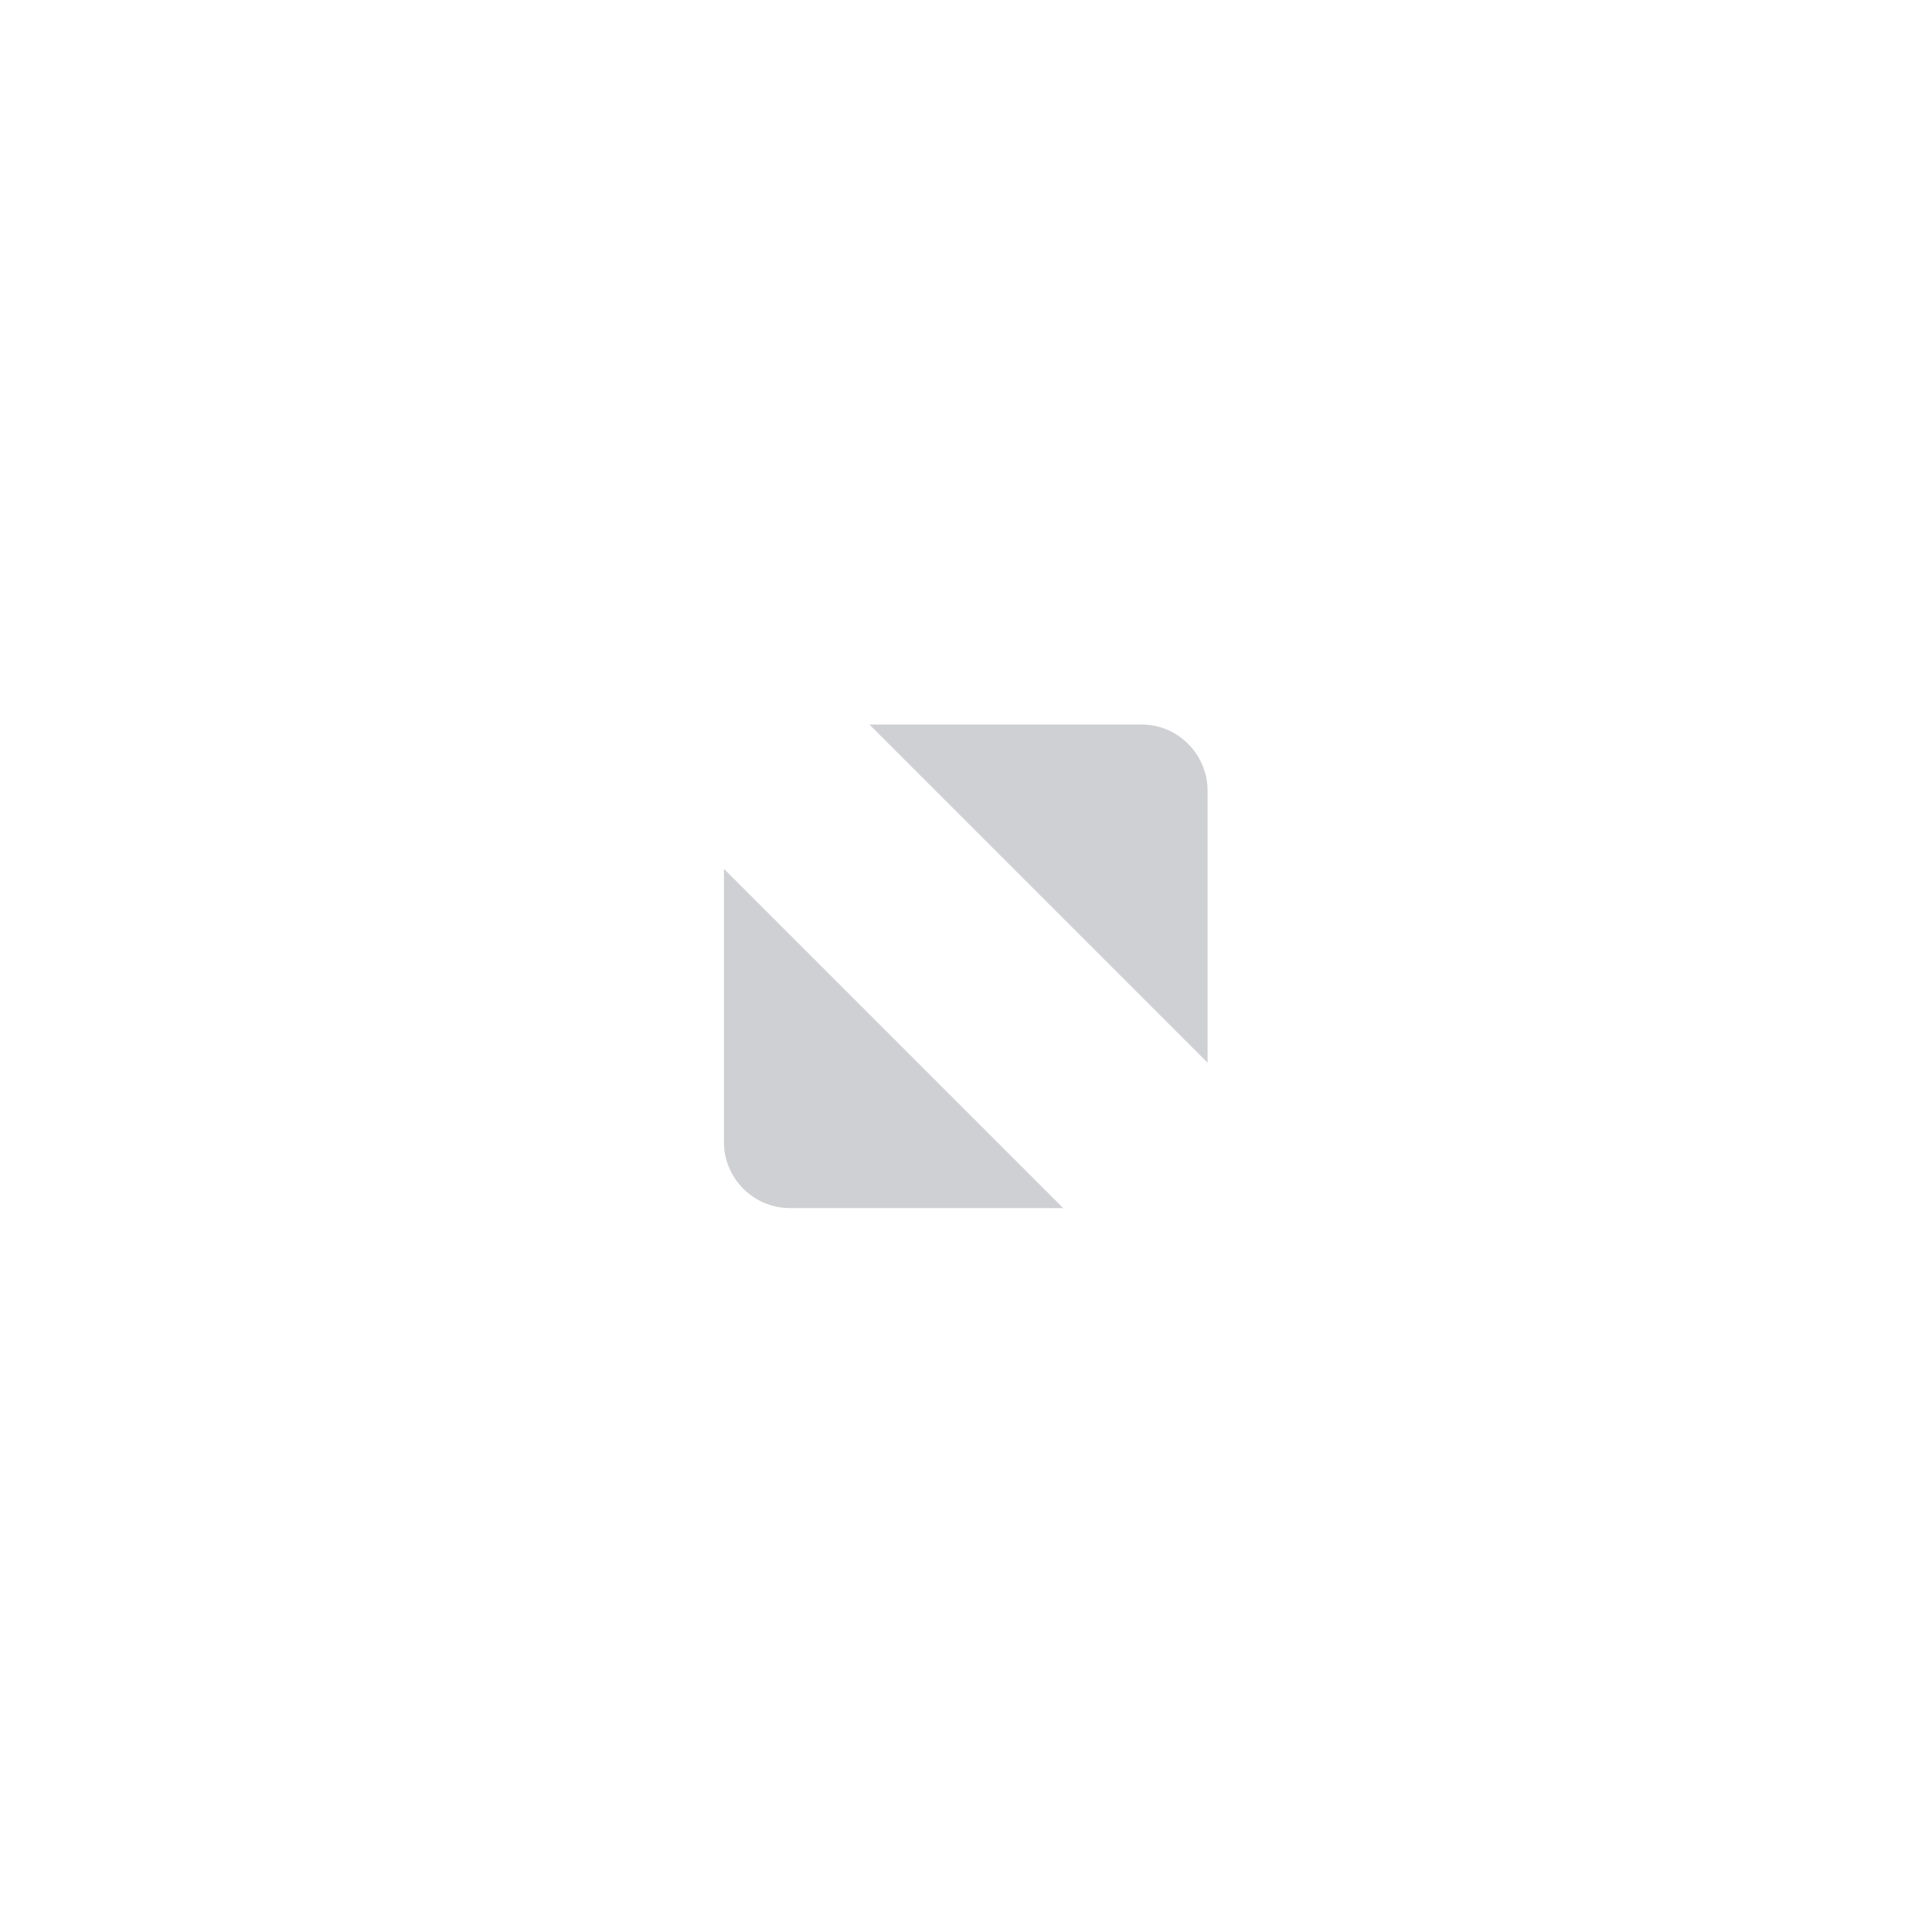
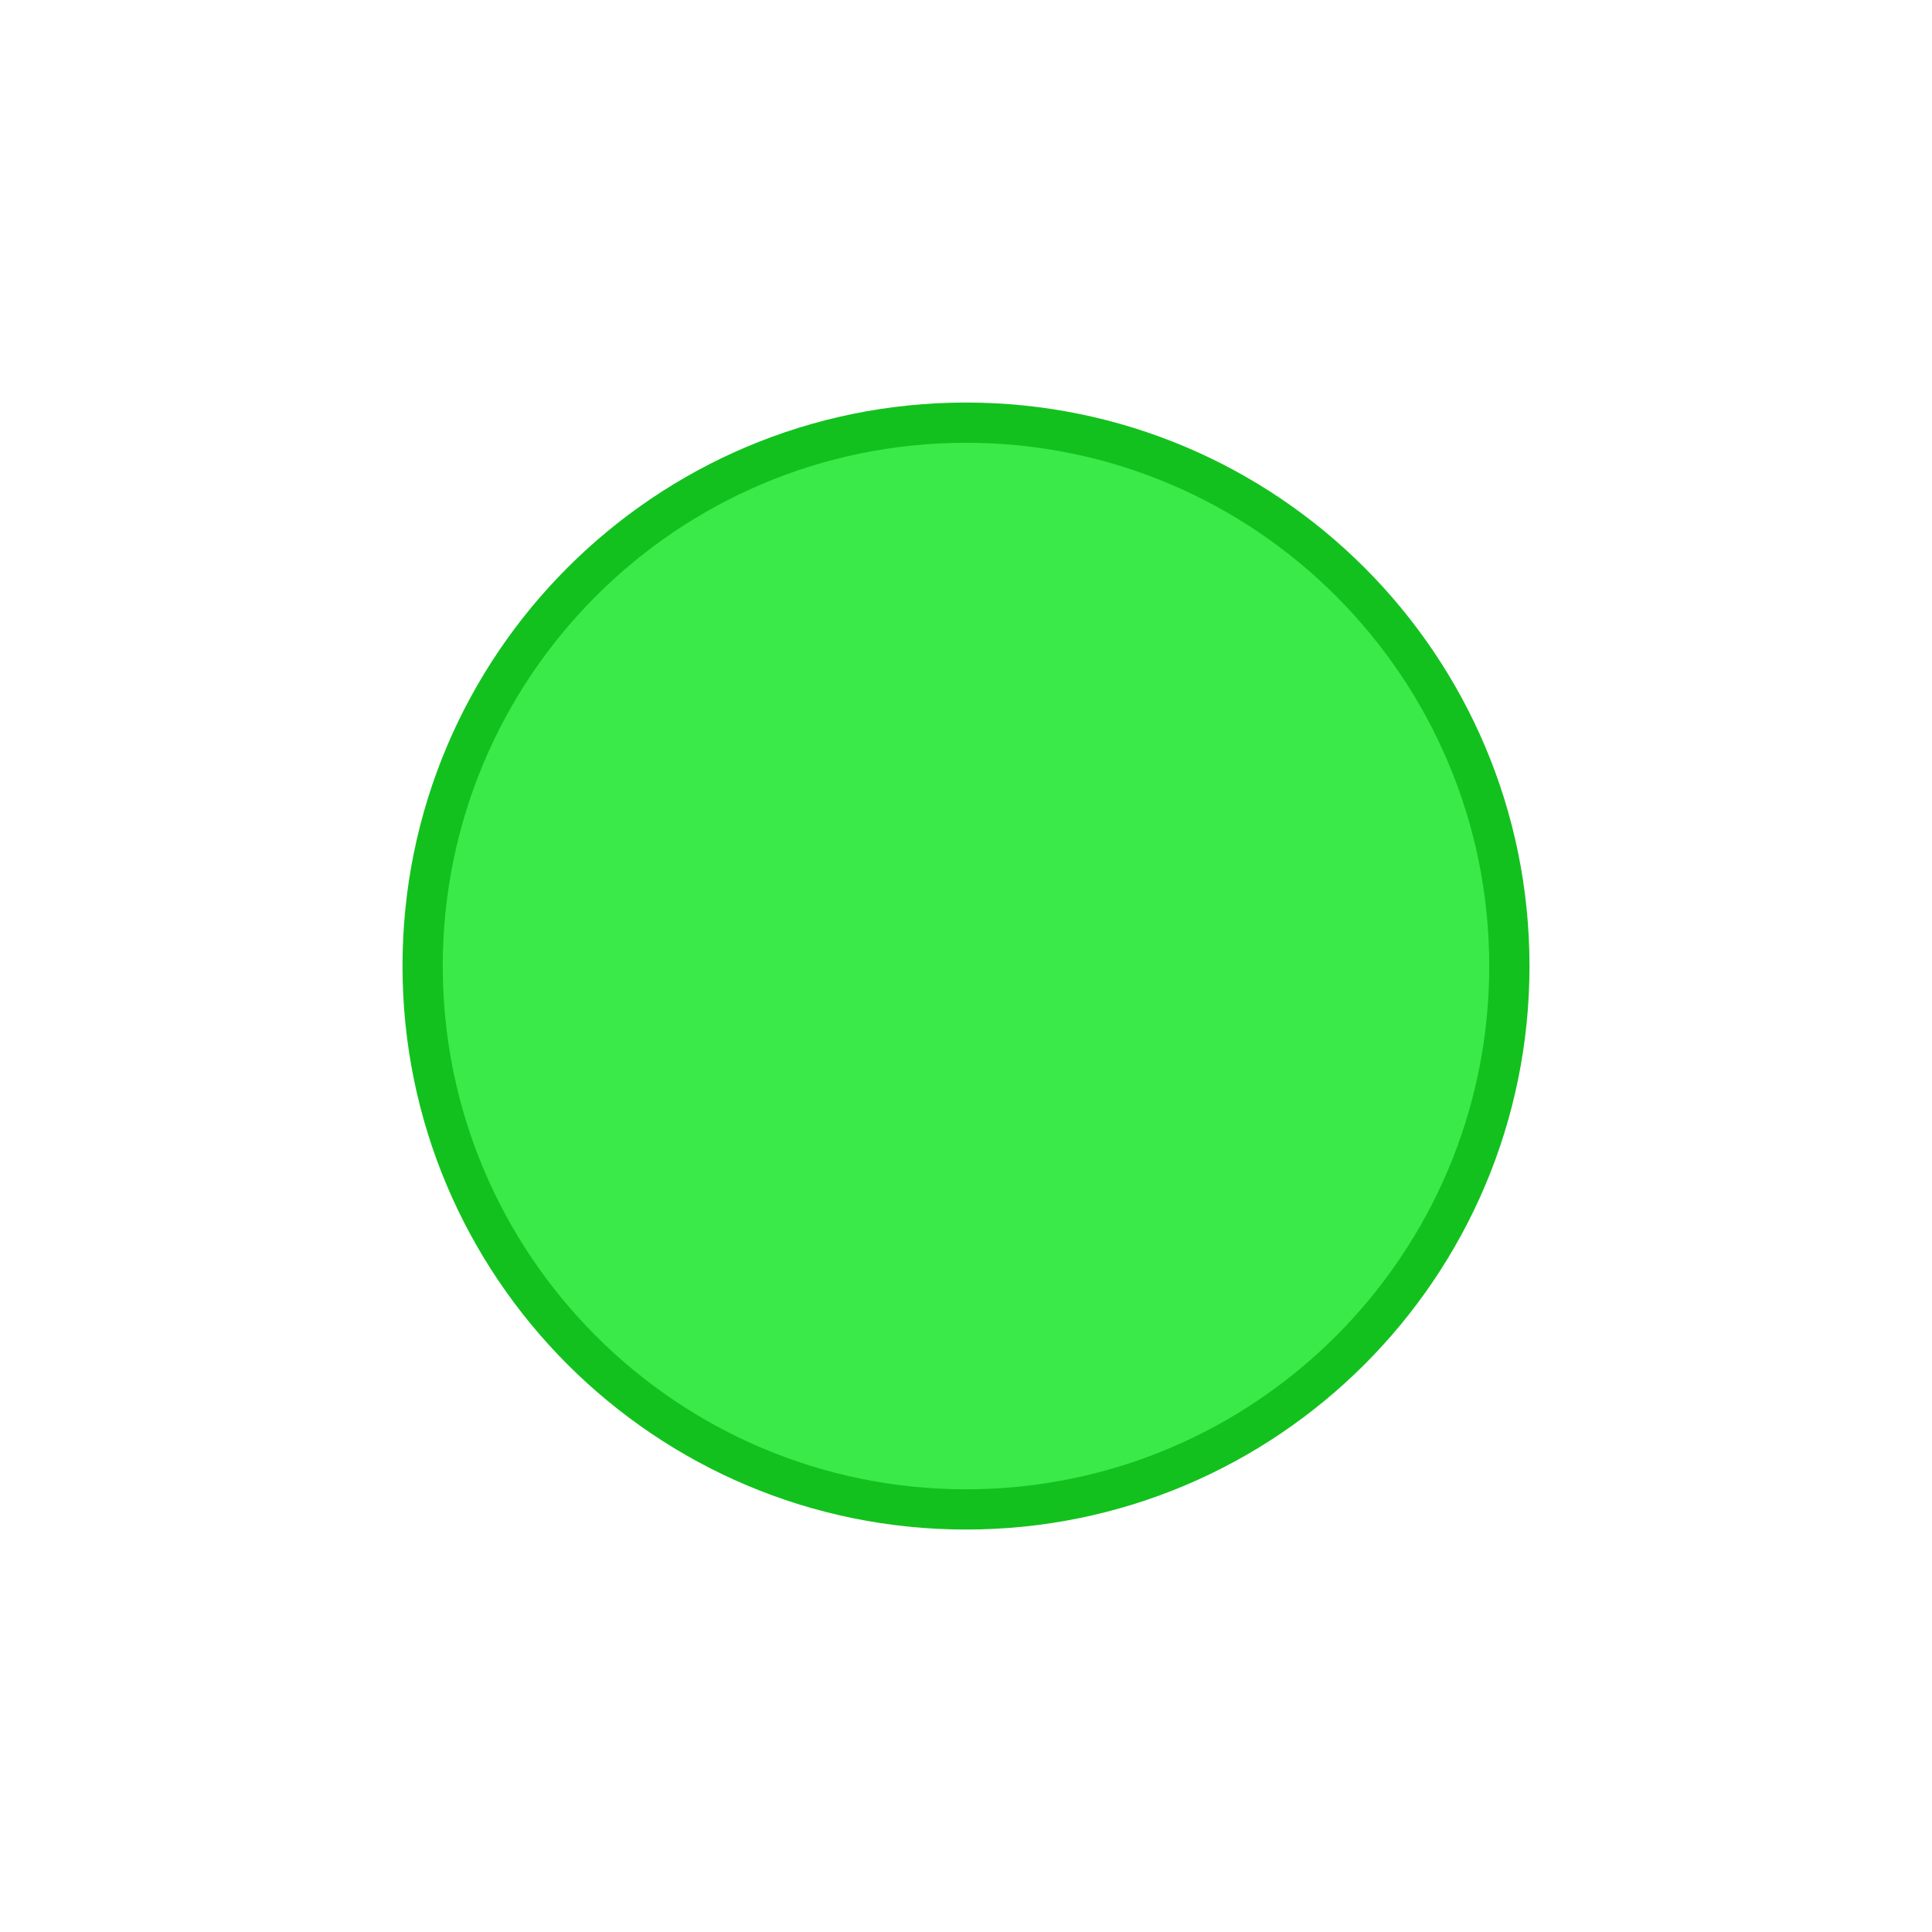
<svg xmlns="http://www.w3.org/2000/svg" width="24" height="24" id="svg4306" version="1.1" style="enable-background:new">
  <defs id="defs4308">
    <linearGradient id="linearGradient3770">
      <stop style="stop-color:#000000;stop-opacity:0.628;" offset="0" id="stop3772" />
      <stop style="stop-color:#000000;stop-opacity:0.498;" offset="1" id="stop3774" />
    </linearGradient>
    <linearGradient id="linearGradient4882">
      <stop style="stop-color:#ffffff;stop-opacity:1;" offset="0" id="stop4884" />
      <stop style="stop-color:#ffffff;stop-opacity:0;" offset="1" id="stop4886" />
    </linearGradient>
    <linearGradient id="linearGradient3784-6">
      <stop style="stop-color:#ffffff;stop-opacity:0.216;" offset="0" id="stop3786-4" />
      <stop style="stop-color:#ffffff;stop-opacity:0;" offset="1" id="stop3788-6" />
    </linearGradient>
    <linearGradient id="linearGradient4892">
      <stop id="stop4894" offset="0" style="stop-color:#2f3a42;stop-opacity:1;" />
      <stop id="stop4896" offset="1" style="stop-color:#1d242a;stop-opacity:1;" />
    </linearGradient>
    <linearGradient id="linearGradient4882-4">
      <stop id="stop4884-9" offset="0" style="stop-color:#728495;stop-opacity:1;" />
      <stop id="stop4886-9" offset="1" style="stop-color:#617c95;stop-opacity:0;" />
    </linearGradient>
  </defs>
  <g id="layer1" transform="translate(0,-1028.362)">
-     <g style="display:inline;opacity:0.7" id="titlebutton-max-dark" transform="translate(-612,1218)">
-       <g id="g7146-16-4" style="display:inline;opacity:1" transform="translate(-781,-432.6378)">
-         <g transform="translate(-29,0)" style="display:inline;opacity:1" id="g4490-2-96-8-9">
-           <g id="g4092-0-6-83-7-4" style="display:inline" transform="translate(58,0)" />
-         </g>
-         <path id="path4293-5-95-1-7" style="display:inline;opacity:1;fill:#b9bcc2;fill-opacity:1;fill-rule:evenodd;stroke:none" d="m 1403.8,252 3.382,0 c 0.45,0 0.816,0.368 0.819,0.819 l 0,3.382 z m 2.407,6.007 -3.395,0 c -0.45,0 -0.819,-0.368 -0.819,-0.819 l 0,-3.395 4.214,4.214" />
-       </g>
-       <rect y="-185.638" x="616" height="16" width="16" id="rect17883-29-2-2" style="display:inline;opacity:1;fill:none;fill-opacity:1;stroke:none;stroke-width:1;stroke-linecap:butt;stroke-linejoin:miter;stroke-miterlimit:4;stroke-dasharray:none;stroke-dashoffset:0;stroke-opacity:0" />
+     <g transform="matrix(0.01265625,0,0,-0.01265625,4.877371,1046.881)" id="g3339">
+       <path d="m 562.781,-38.053 c 305.456,0 553.082,247.626 553.082,553.086 0,305.461 -247.625,553.087 -553.082,553.087 -305.465,0 -553.091,-247.625 -553.091,-553.087 0,-305.46 247.626,-553.086 553.091,-553.086" style="fill:#13c11e;fill-opacity:1;fill-rule:evenodd;stroke:none" id="path4289" />
+       <path d="m 562.778,1.452 c 283.641,0 513.577,229.942 513.577,513.582 0,283.642 -229.937,513.579 -513.577,513.579 -283.646,0 -513.583,-229.937 -513.583,-513.579 0,-283.641 229.937,-513.582 513.583,-513.582" style="fill:#39ea49;fill-opacity:1;fill-rule:evenodd;stroke:none" id="path4291" />
    </g>
  </g>
</svg>
